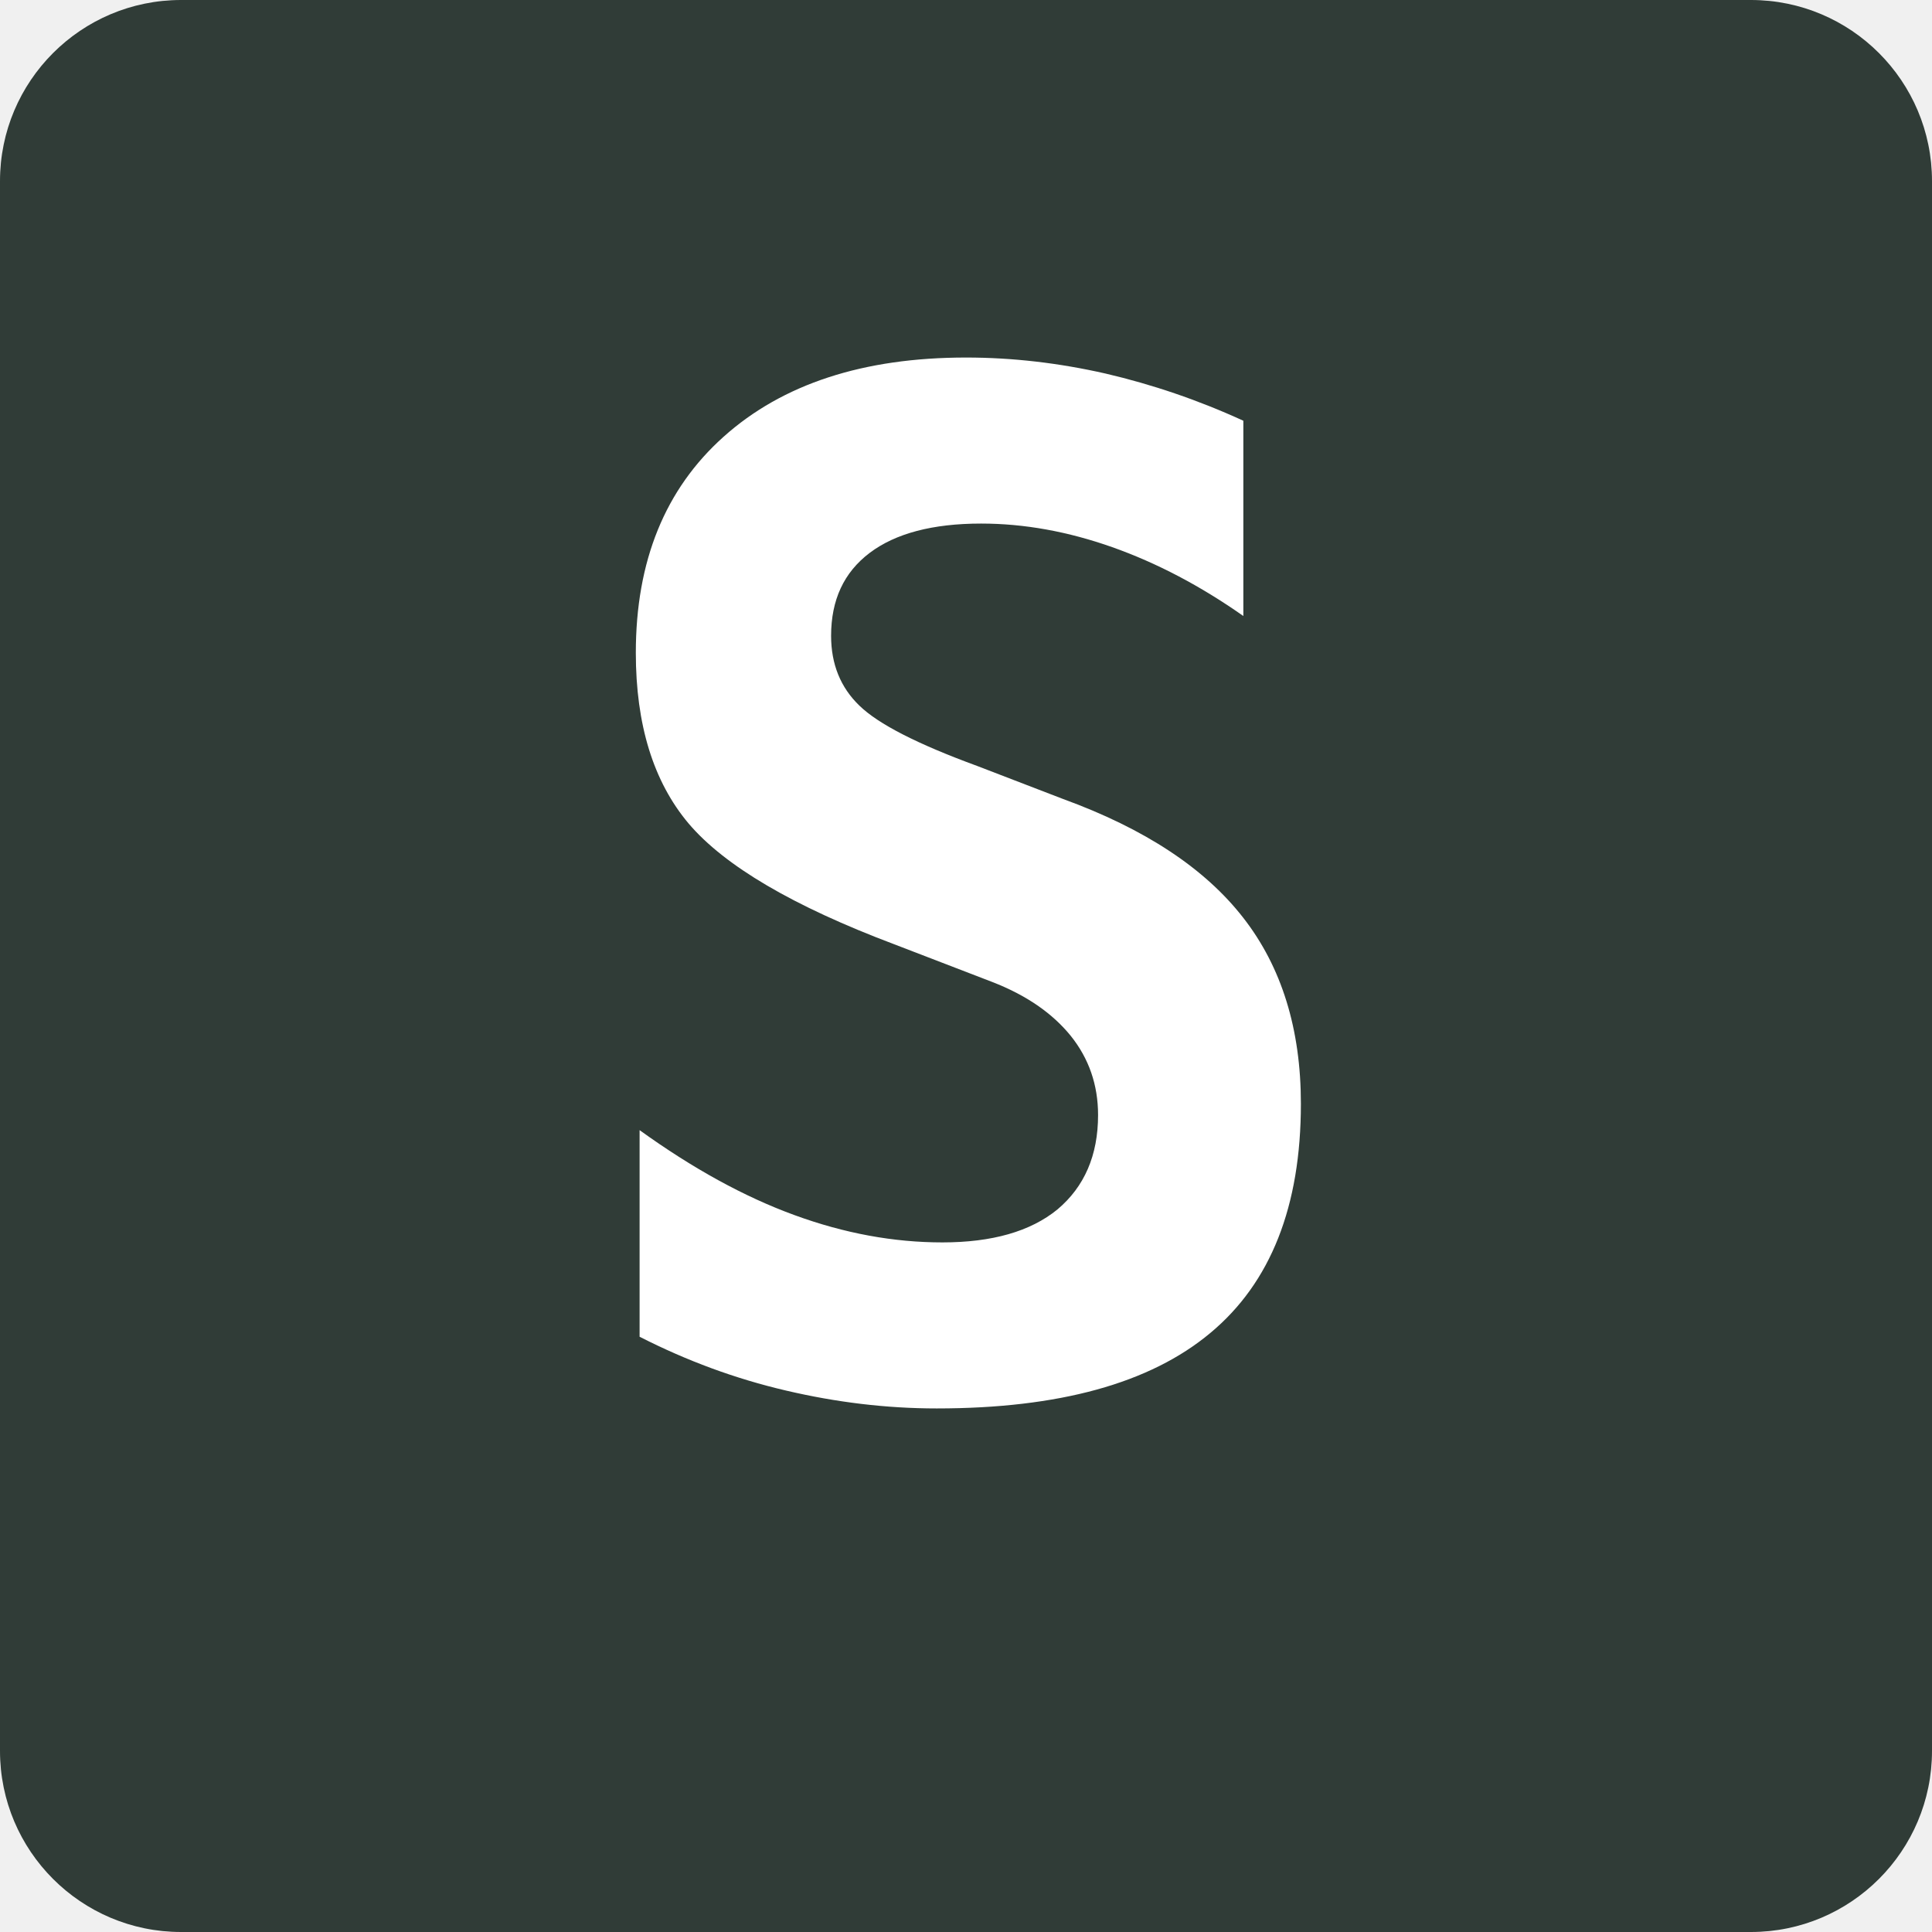
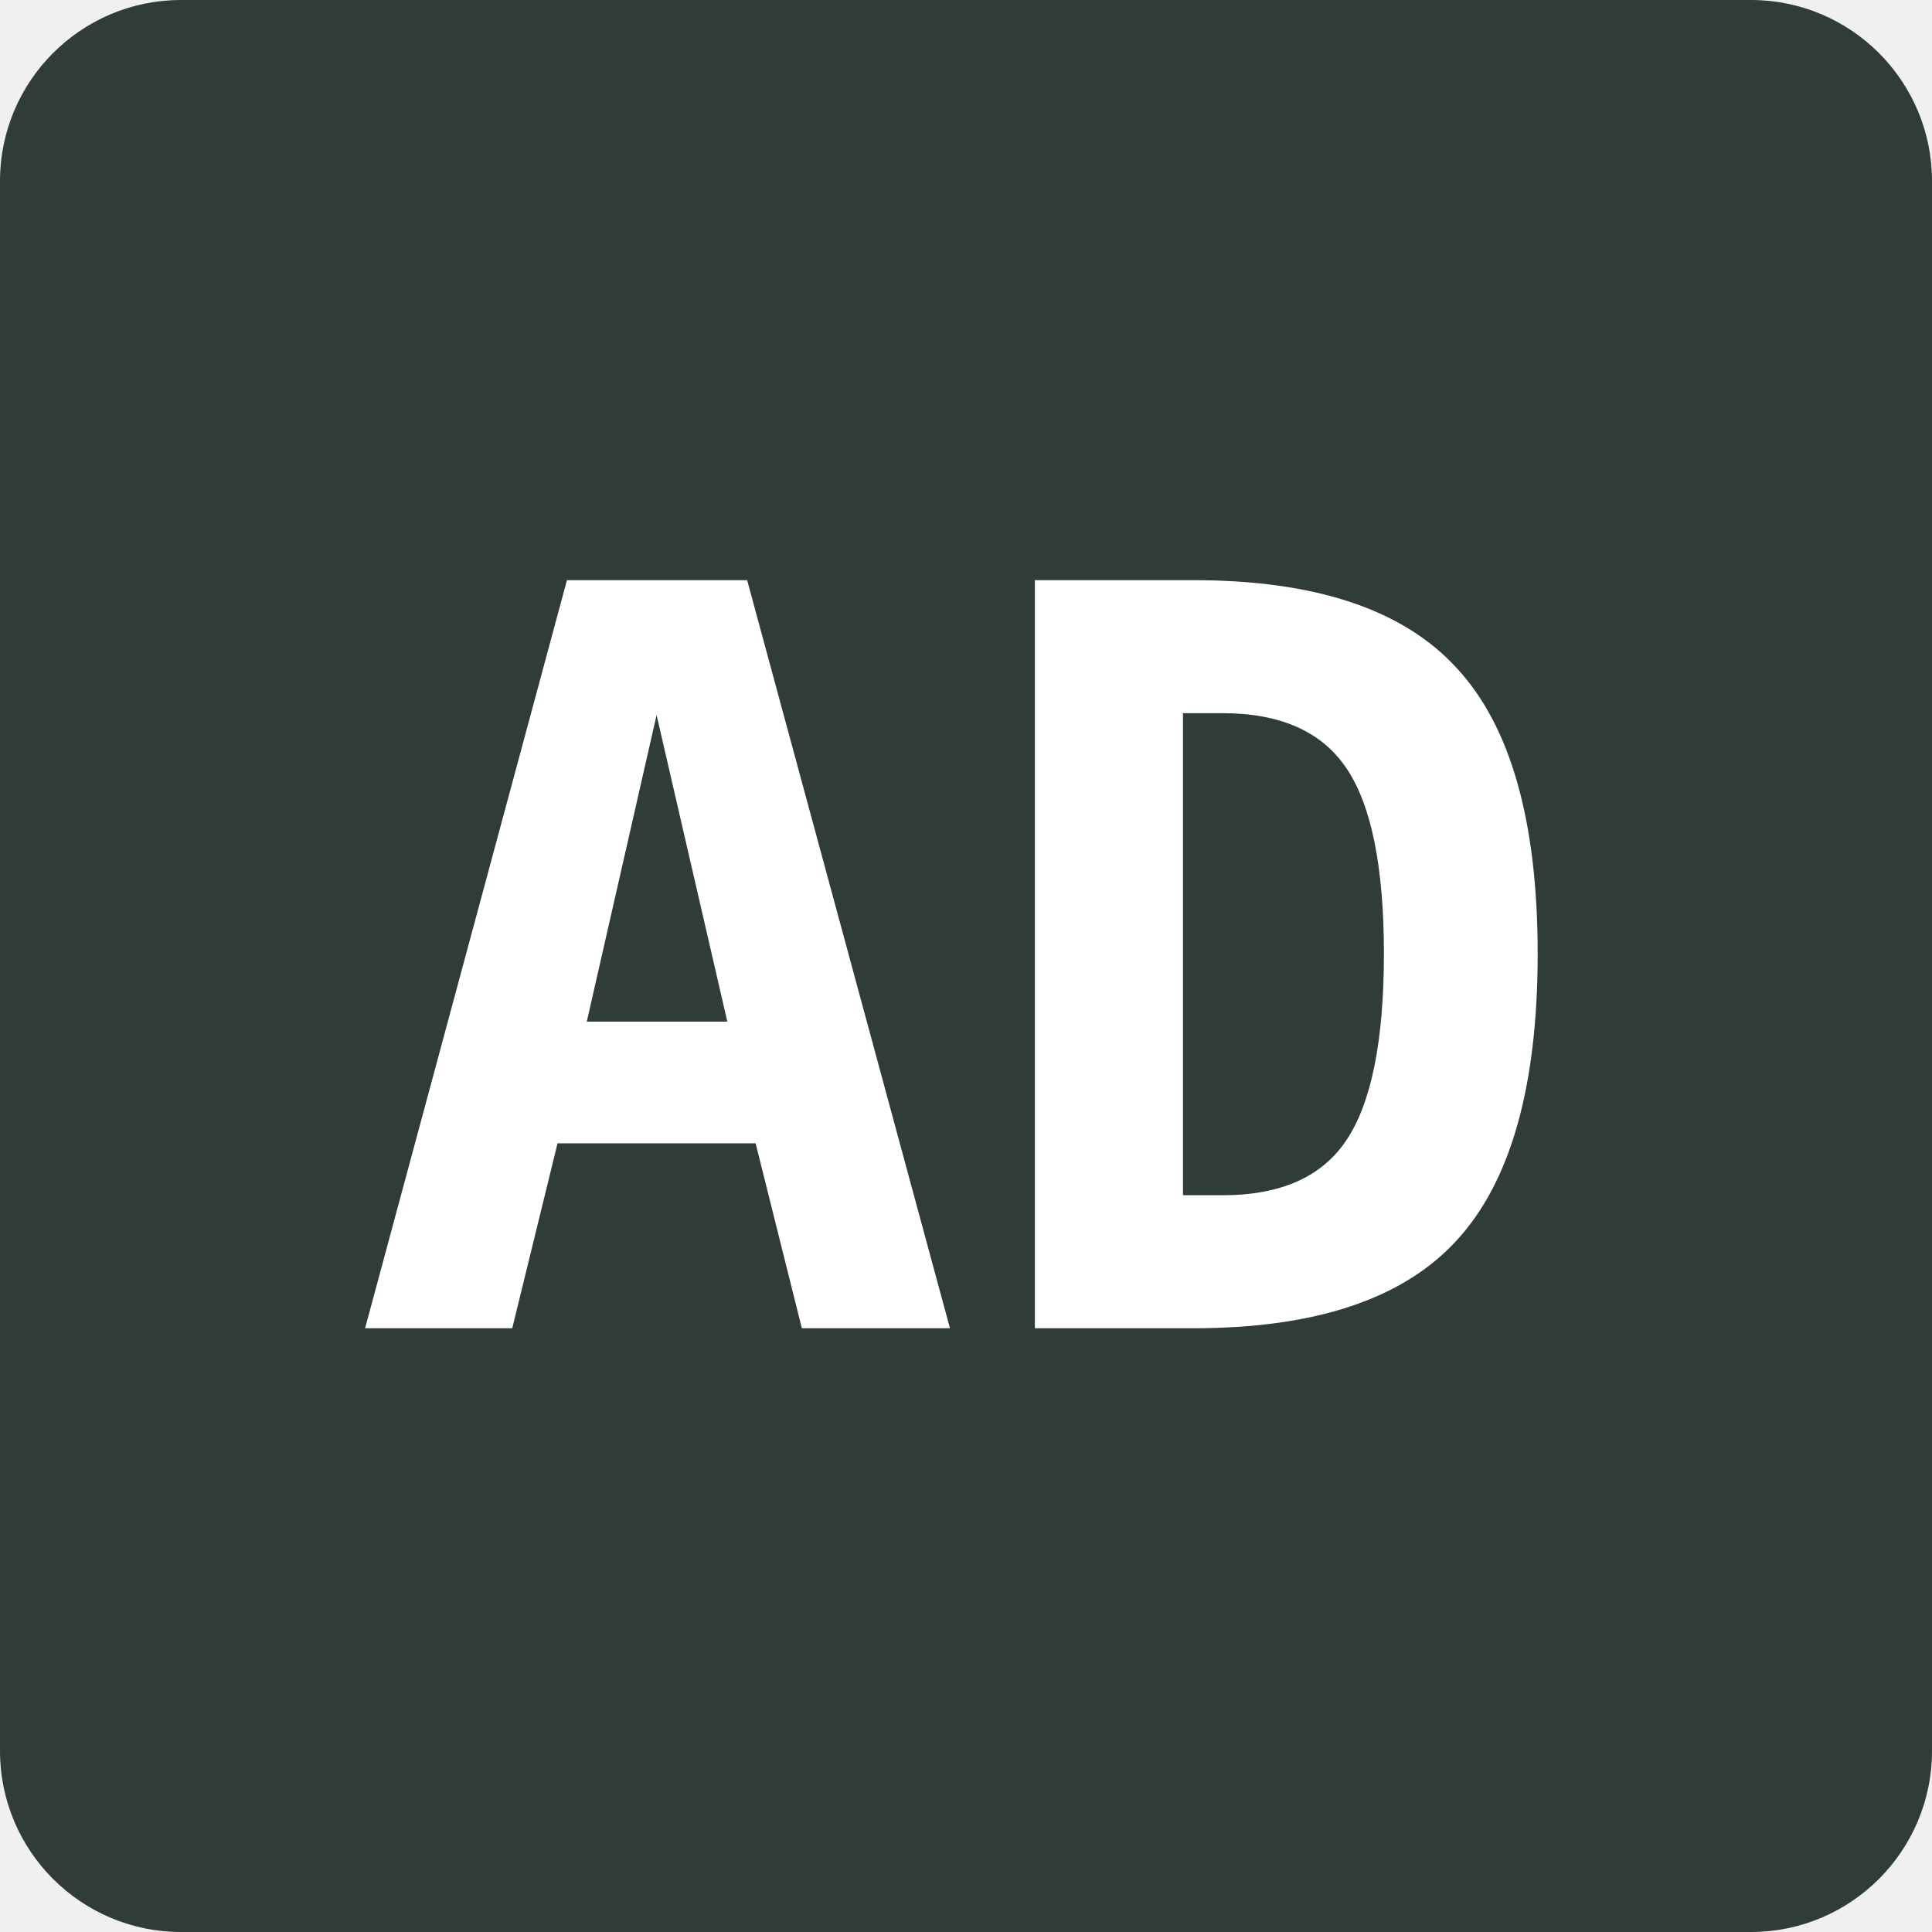
<svg xmlns="http://www.w3.org/2000/svg" width="32" height="32" viewBox="0 0 32 32">
  <rect width="32" height="32" rx="3" fill="#303c37" />
-   <text x="16" y="23" text-anchor="middle" font-family="monospace" font-size="23" font-weight="bold" fill="#ffffff">S</text>
+   <text x="16" y="22" text-anchor="middle" font-family="monospace" font-size="17" font-weight="bold" fill="#ffffff">AD</text>
</svg>
